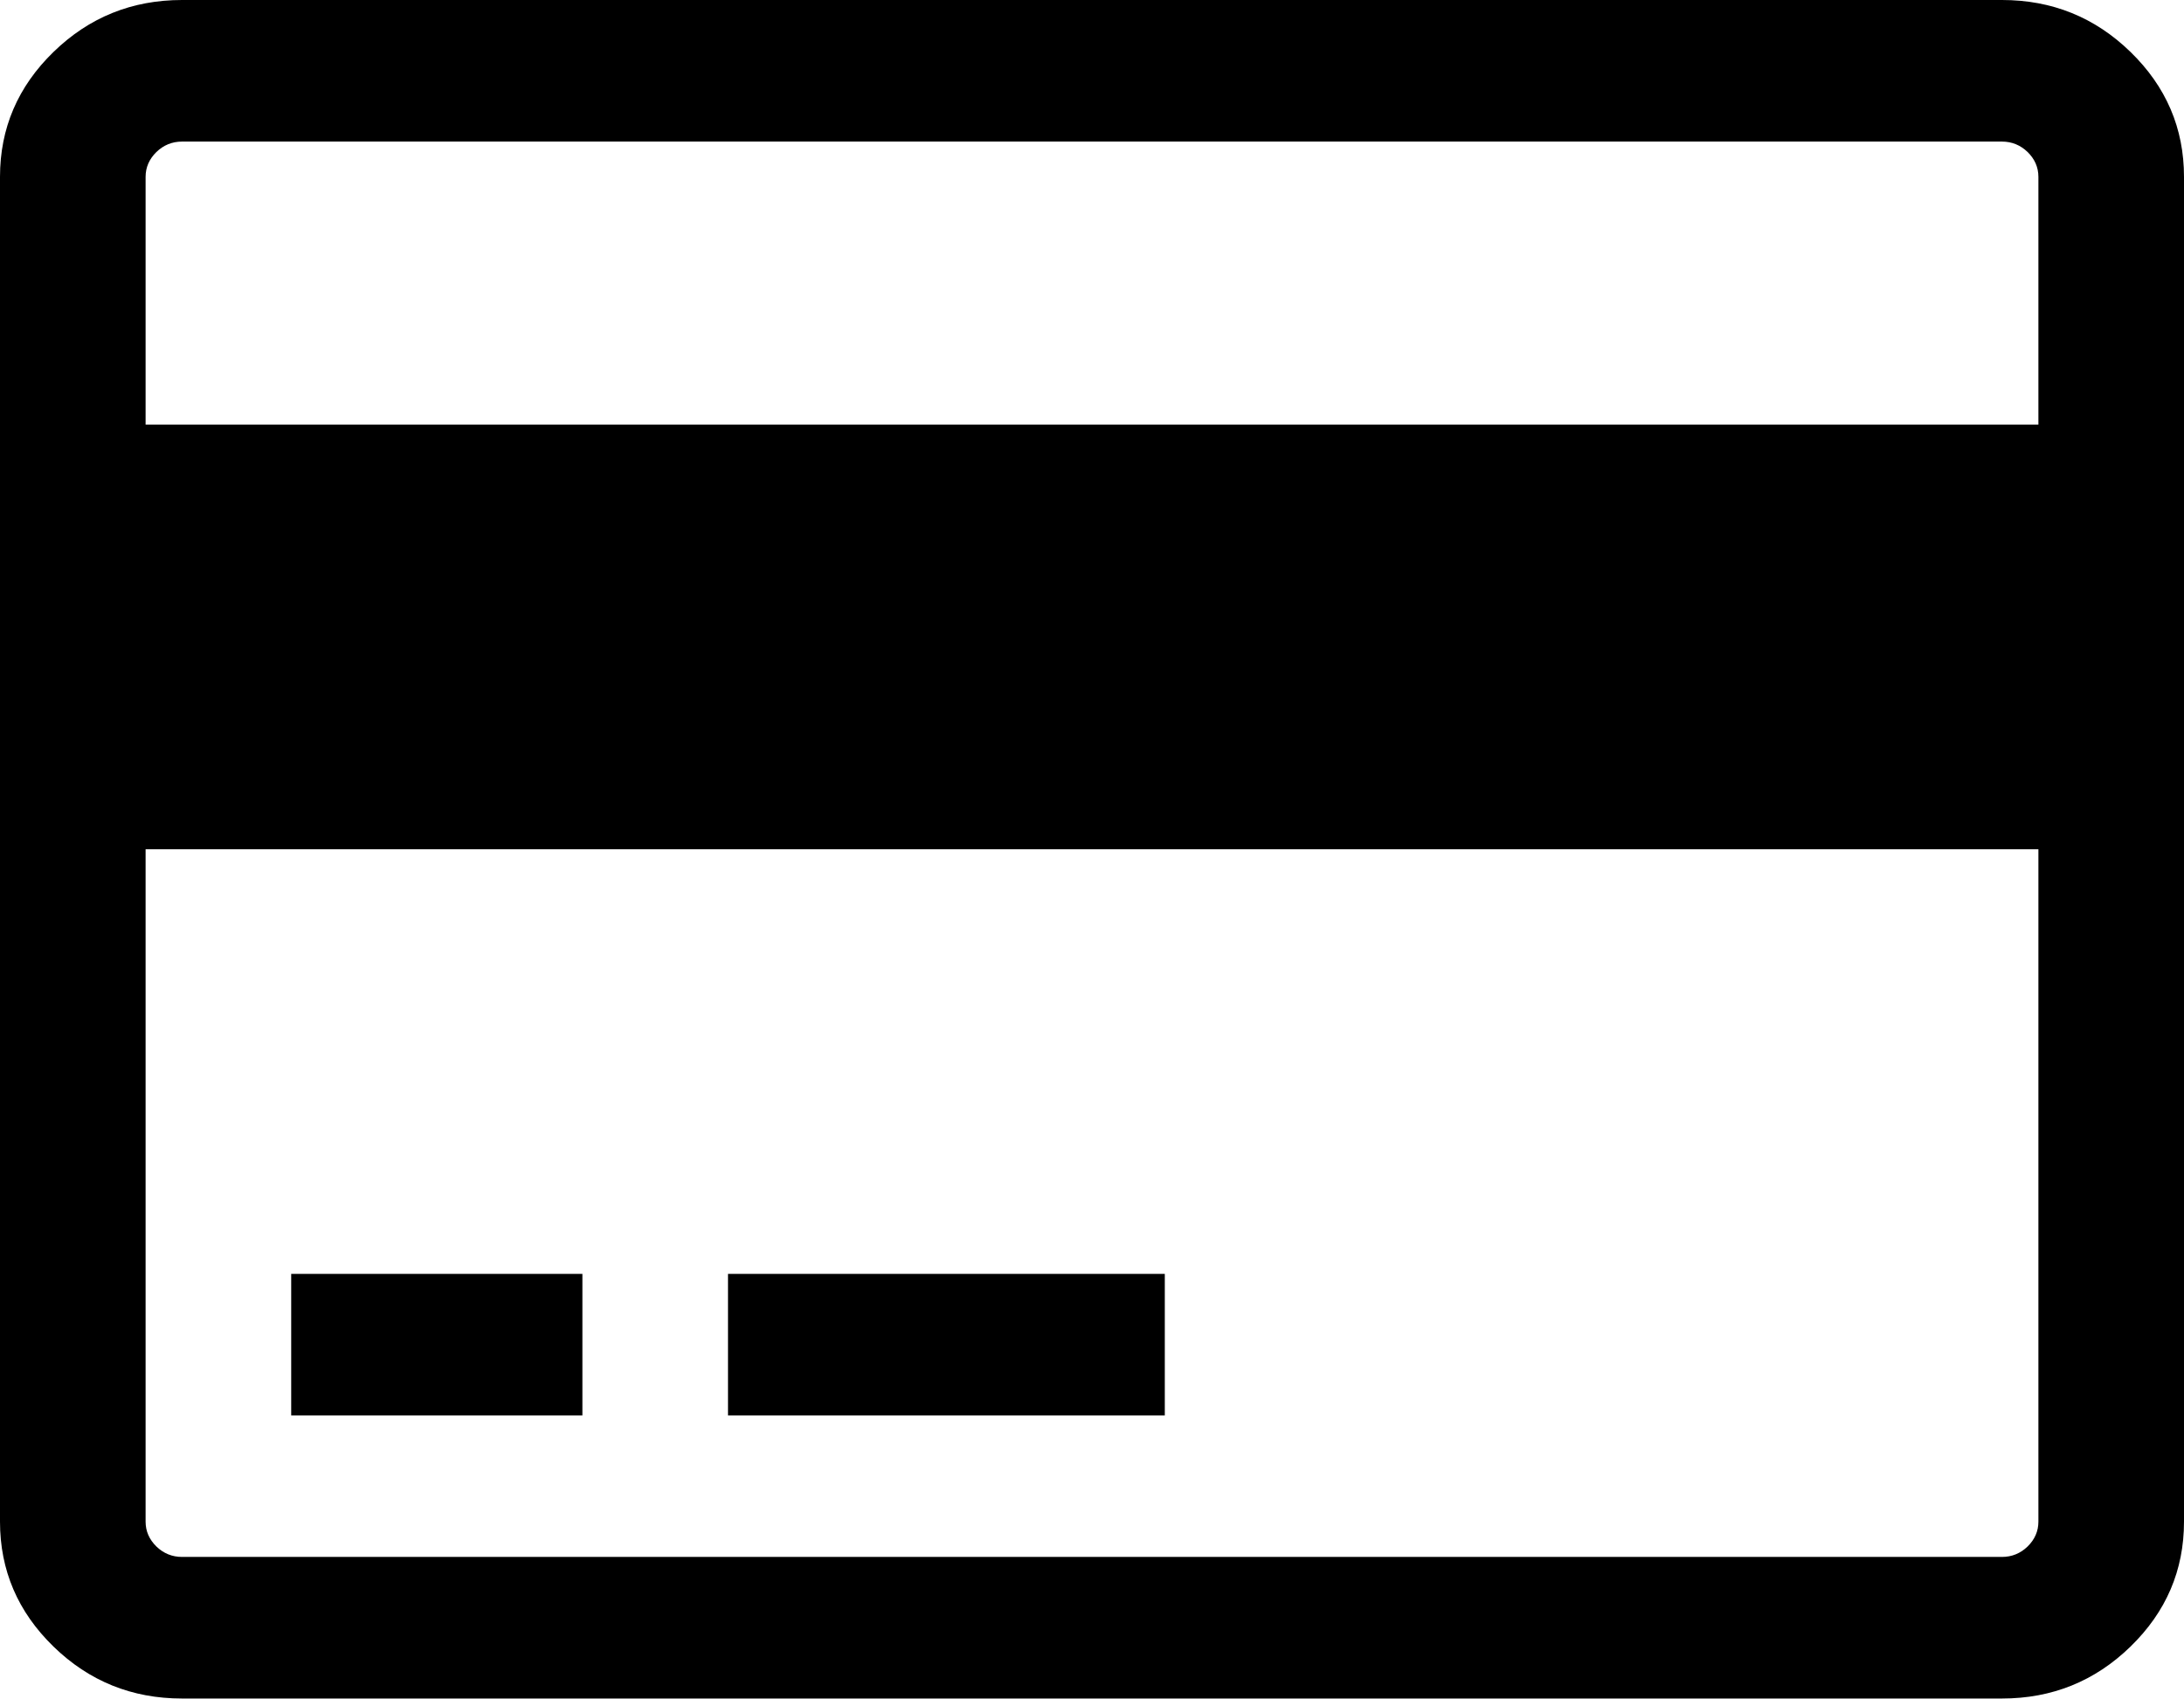
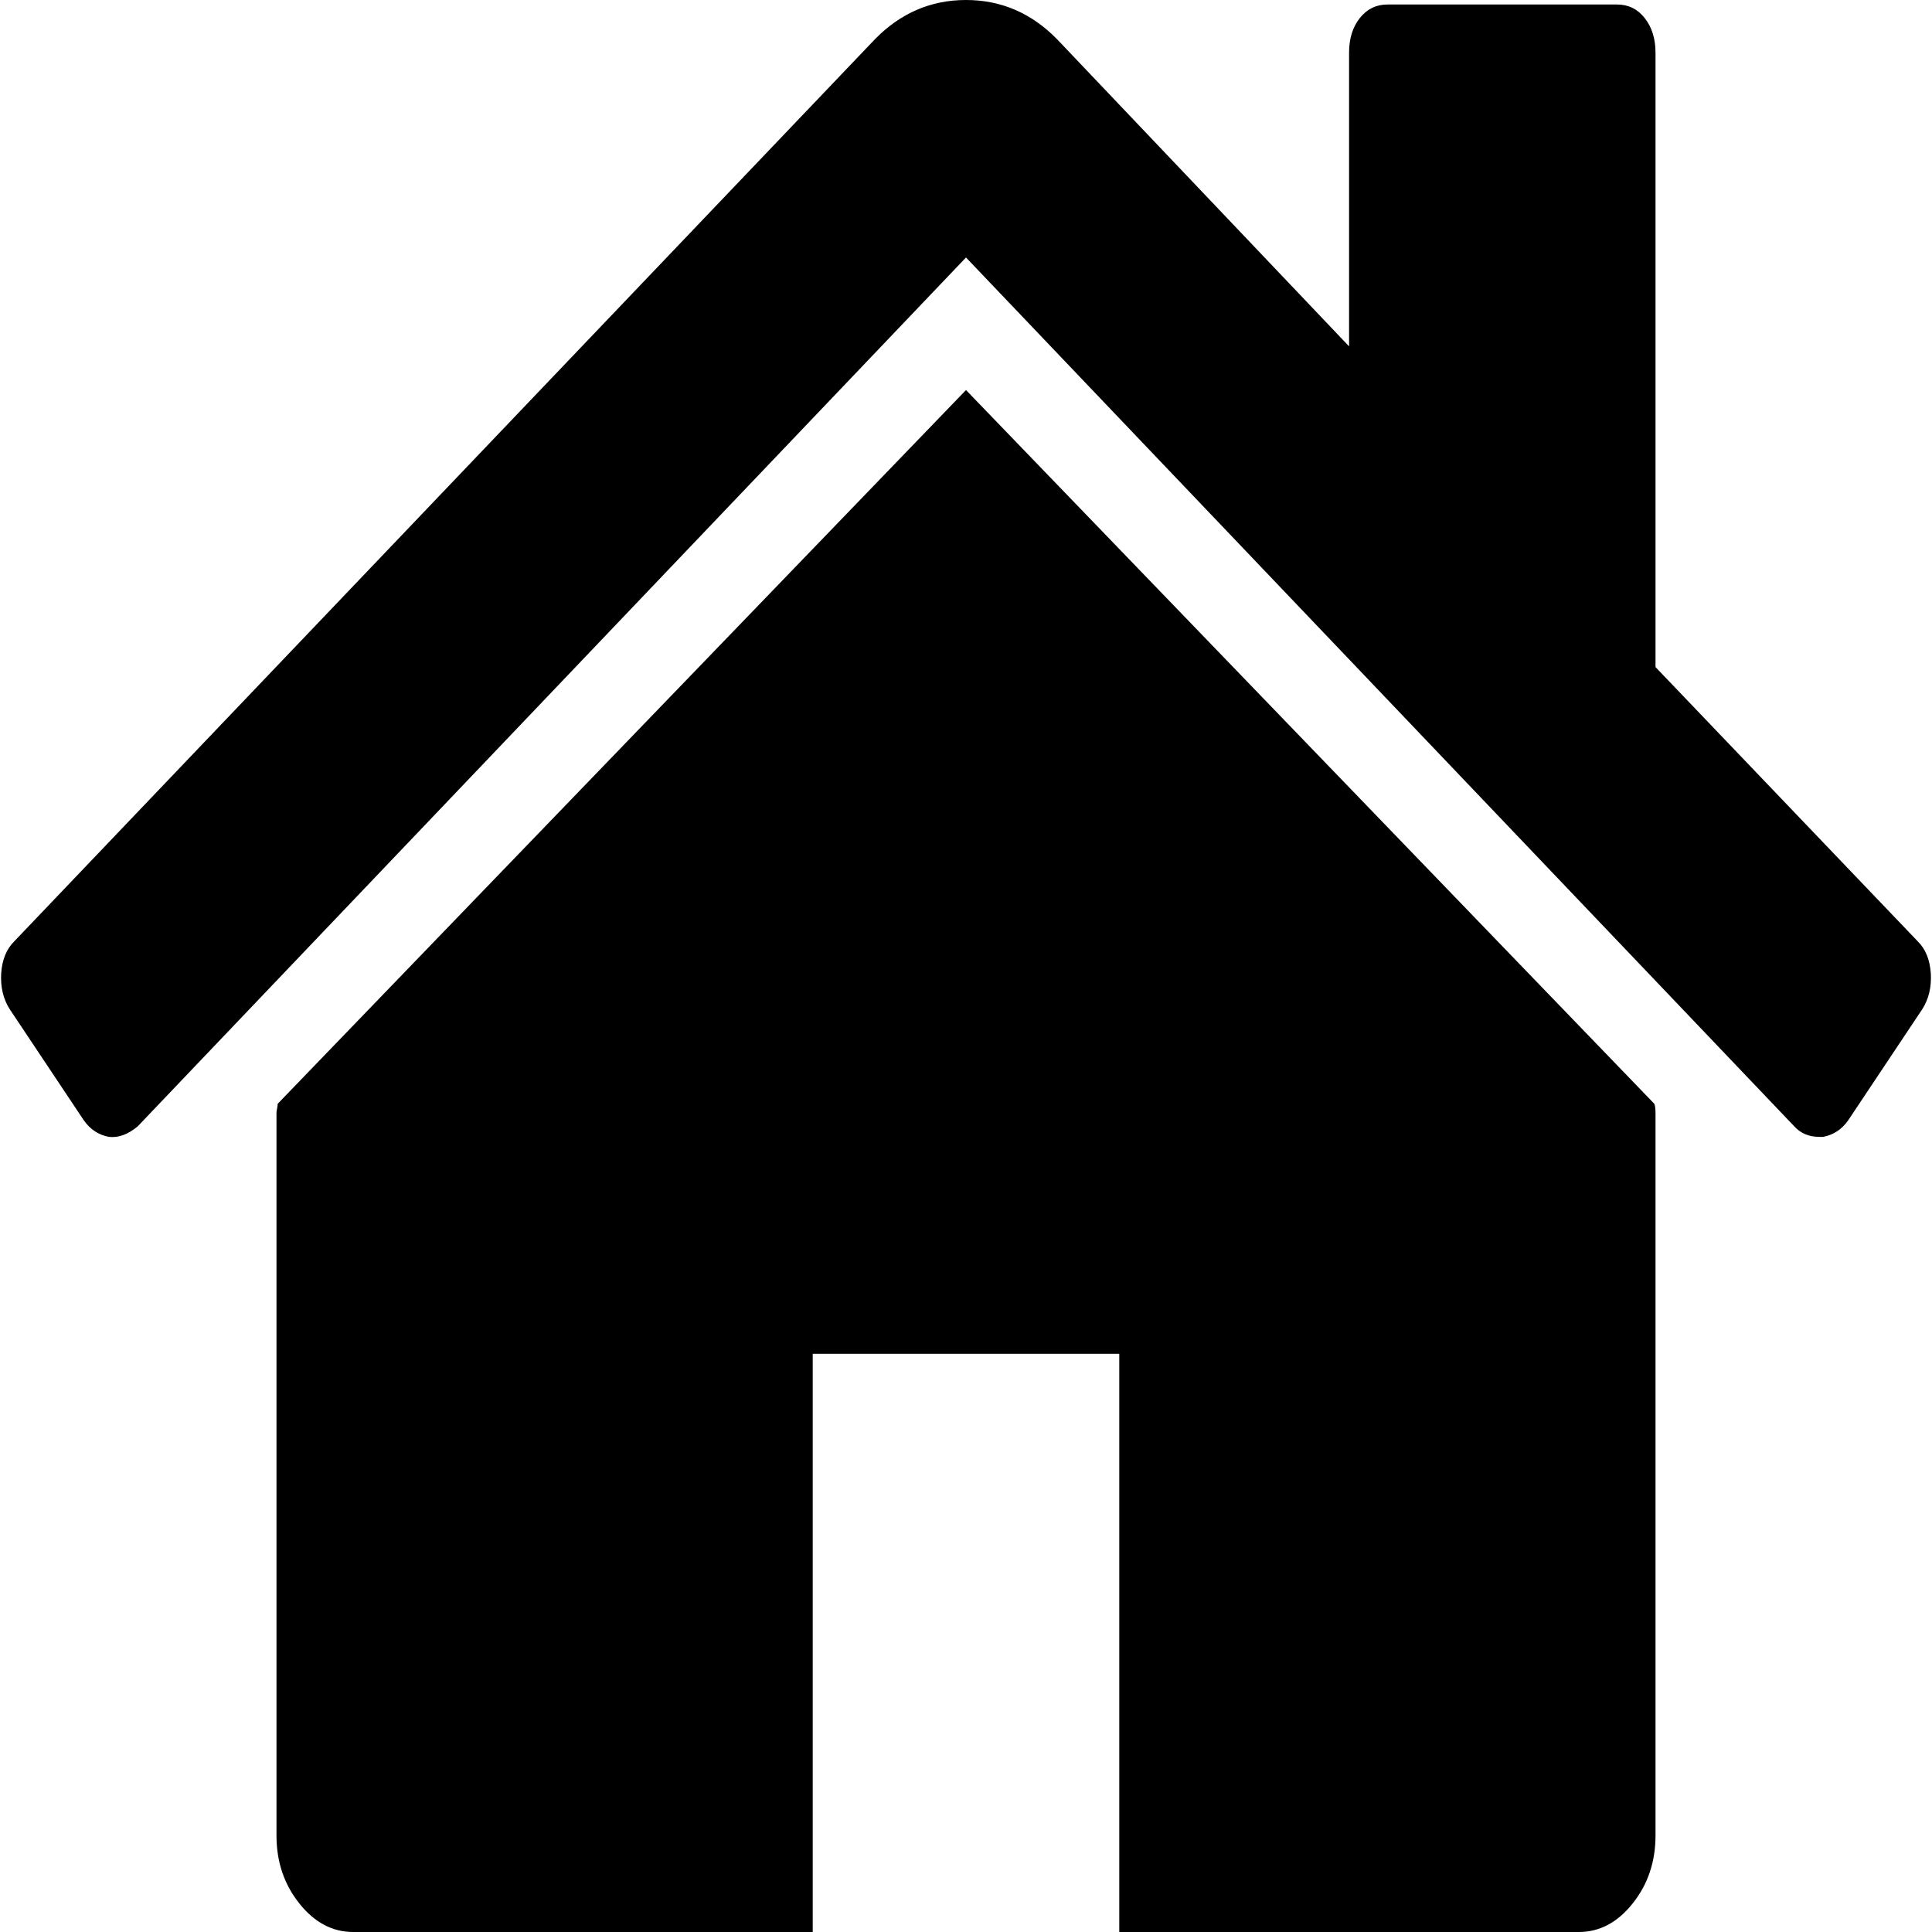
- <svg xmlns="http://www.w3.org/2000/svg" version="1.1" width="18px" height="14px">
-   <g transform="matrix(1 0 0 1 -10 -334 )">
-     <path d="M 1.5 0  L 16.5 0  C 16.913 0  17.266 0.143  17.559 0.428  C 17.853 0.714  18 1.057  18 1.458  L 18 12.542  C 18 12.943  17.853 13.286  17.559 13.572  C 17.266 13.857  16.913 14  16.5 14  L 1.5 14  C 1.087 14  0.734 13.857  0.441 13.572  C 0.147 13.286  0 12.943  0 12.542  L 0 1.458  C 0 1.057  0.147 0.714  0.441 0.428  C 0.734 0.143  1.087 0  1.5 0  Z M 16.5 1.167  L 1.5 1.167  C 1.419 1.167  1.348 1.196  1.289 1.253  C 1.23 1.311  1.2 1.379  1.2 1.458  L 1.2 3.5  L 16.8 3.5  L 16.8 1.458  C 16.8 1.379  16.77 1.311  16.711 1.253  C 16.652 1.196  16.581 1.167  16.5 1.167  Z M 1.5 12.833  L 16.5 12.833  C 16.581 12.833  16.652 12.804  16.711 12.747  C 16.77 12.689  16.8 12.621  16.8 12.542  L 16.8 7  L 1.2 7  L 1.2 12.542  C 1.2 12.621  1.23 12.689  1.289 12.747  C 1.348 12.804  1.419 12.833  1.5 12.833  Z M 4.8 11.667  L 2.4 11.667  L 2.4 10.5  L 4.8 10.5  L 4.8 11.667  Z M 9.6 11.667  L 6 11.667  L 6 10.5  L 9.6 10.5  L 9.6 11.667  Z " fill-rule="nonzero" fill="#000000" stroke="none" transform="matrix(1 0 0 1 10 334 )" />
+ <svg xmlns="http://www.w3.org/2000/svg" version="1.1" width="18px" height="18px">
+   <g transform="matrix(1 0 0 1 -10 -9 )">
+     <path d="M 15.413 10.284  C 15.42 10.302  15.424 10.33  15.424 10.368  L 15.424 17.102  C 15.424 17.345  15.353 17.556  15.212 17.733  C 15.071 17.911  14.903 18  14.71 18  L 10.428 18  L 10.428 12.613  L 7.572 12.613  L 7.572 18  L 3.29 18  C 3.097 18  2.929 17.911  2.788 17.733  C 2.647 17.556  2.576 17.345  2.576 17.102  L 2.576 10.368  C 2.576 10.359  2.578 10.345  2.582 10.326  C 2.586 10.307  2.587 10.293  2.587 10.284  L 9 3.634  L 15.413 10.284  Z M 17.989 9.07  C 17.996 9.196  17.97 9.306  17.911 9.4  L 17.219 10.438  C 17.16 10.522  17.082 10.574  16.985 10.592  L 16.952 10.592  C 16.855 10.592  16.777 10.56  16.717 10.494  L 9 2.399  L 1.283 10.494  C 1.193 10.569  1.104 10.602  1.015 10.592  C 0.918 10.574  0.84 10.522  0.781 10.438  L 0.089 9.4  C 0.03 9.306  0.004 9.196  0.011 9.07  C 0.019 8.944  0.059 8.843  0.134 8.769  L 8.152 0.365  C 8.39 0.122  8.673 0  9 0  C 9.327 0  9.61 0.122  9.848 0.365  L 12.569 3.227  L 12.569 0.491  C 12.569 0.36  12.602 0.253  12.669 0.168  C 12.736 0.084  12.822 0.042  12.926 0.042  L 15.067 0.042  C 15.171 0.042  15.257 0.084  15.323 0.168  C 15.39 0.253  15.424 0.36  15.424 0.491  L 15.424 6.215  L 17.866 8.769  C 17.941 8.843  17.981 8.944  17.989 9.07  Z " fill-rule="nonzero" fill="#000000" stroke="none" transform="matrix(1 0 0 1 10 9 )" />
  </g>
</svg>
